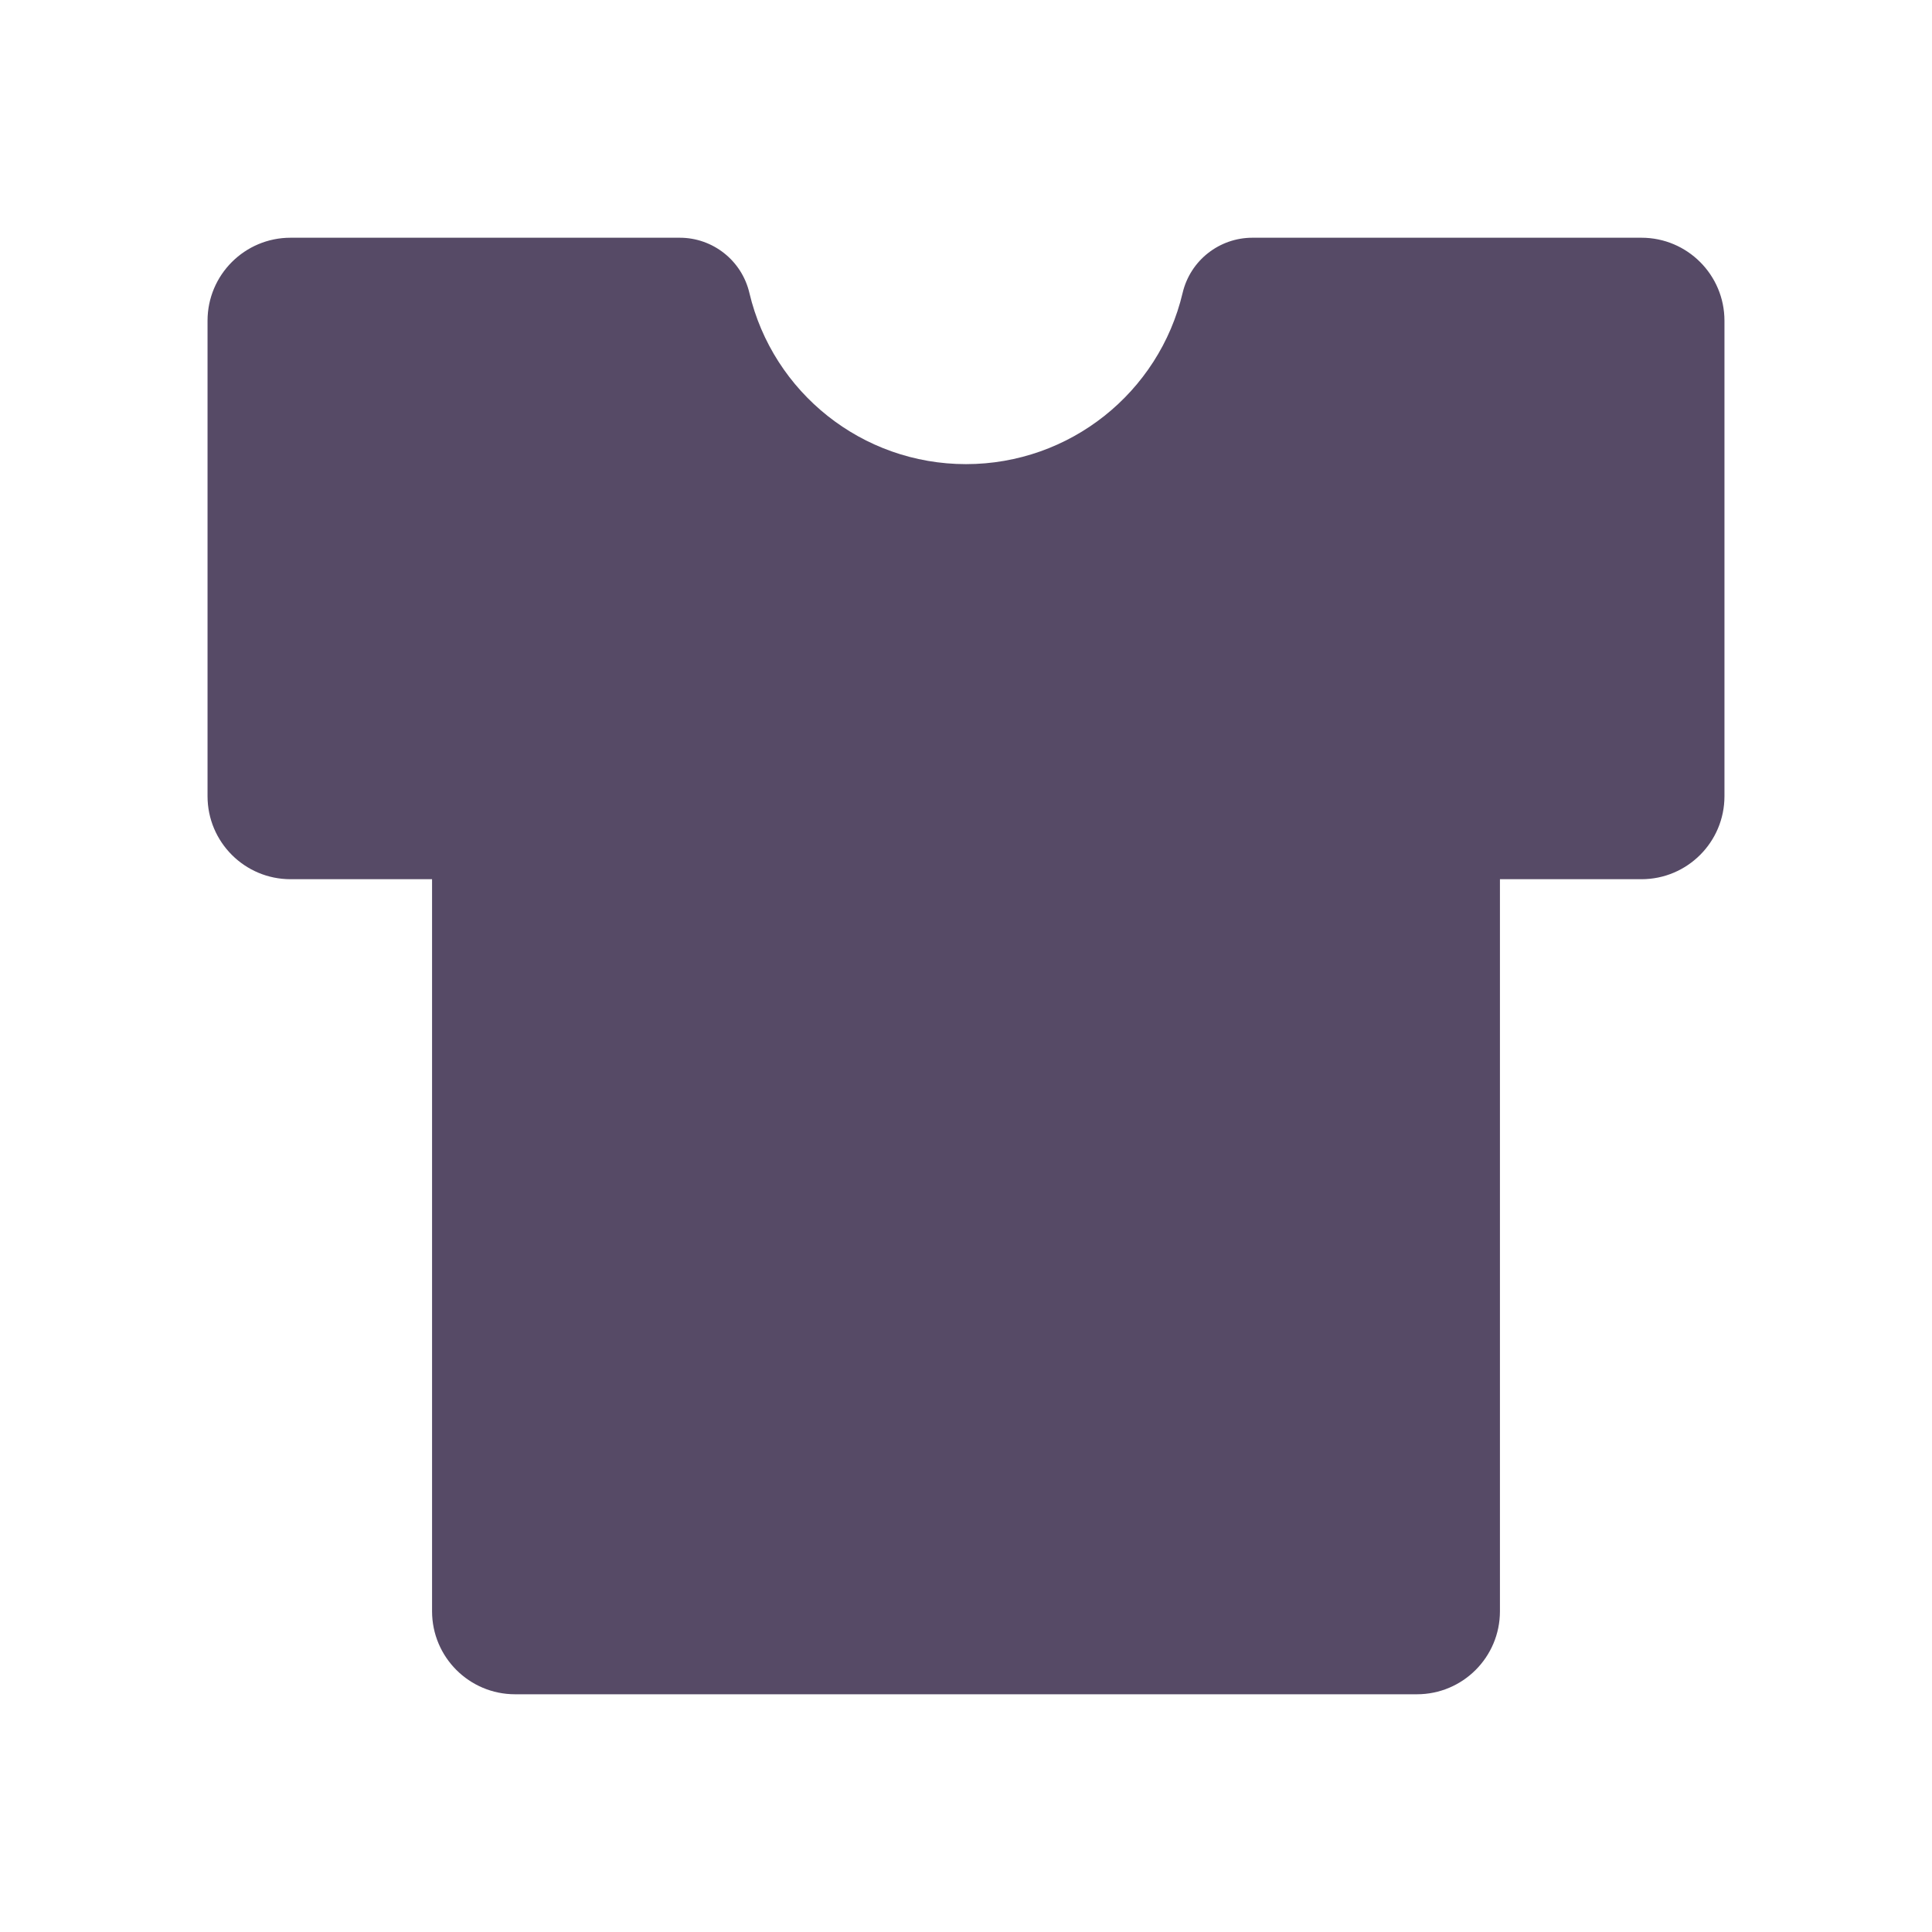
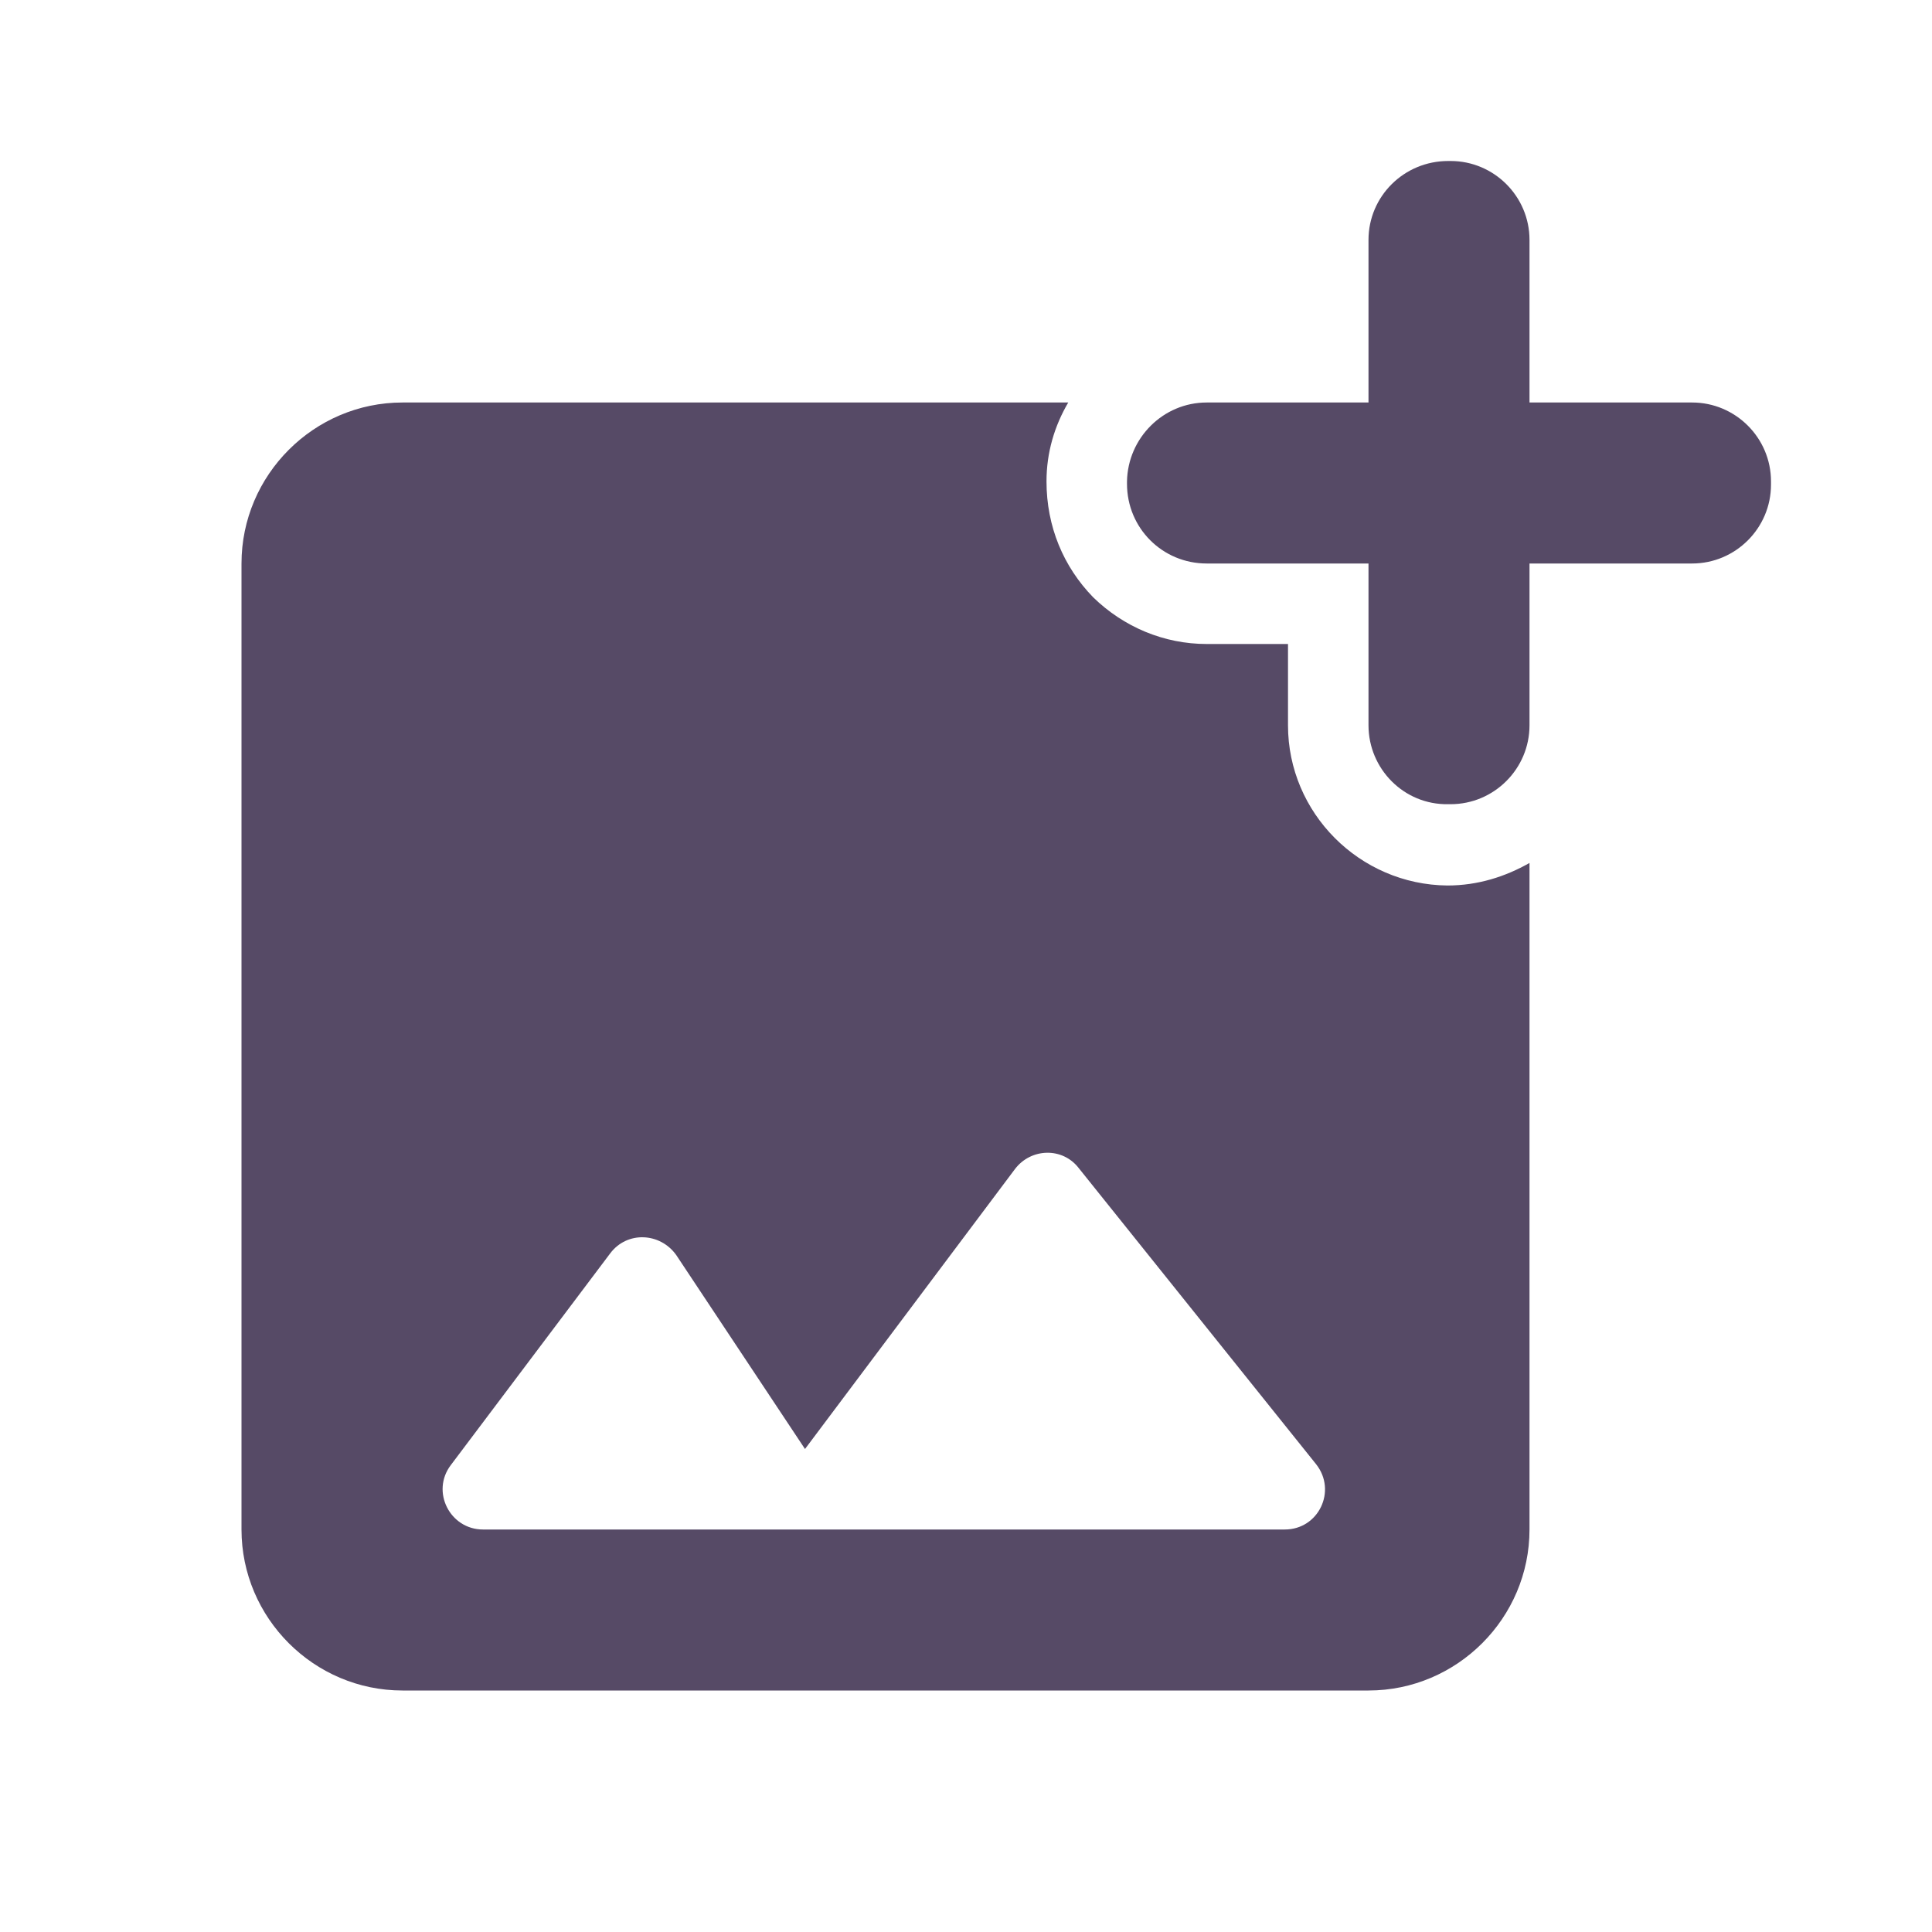
- <svg xmlns="http://www.w3.org/2000/svg" fill="#564A66" width="32" height="32" viewBox="0 0 1024 1024" class="icon">
-   <path d="M870 126H663.8c-17.4 0-32.9 11.9-37 29.3C614.3 208.1 567 246 512 246s-102.3-37.9-114.8-90.7a37.93 37.93 0 0 0-37-29.3H154a44 44 0 0 0-44 44v252a44 44 0 0 0 44 44h75v388a44 44 0 0 0 44 44h478a44 44 0 0 0 44-44V466h75a44 44 0 0 0 44-44V170a44 44 0 0 0-44-44z" />
+ <svg xmlns="http://www.w3.org/2000/svg" width="32" height="32" fill="none" viewBox="0 0 24 24">
+   <path fill="#564A66" d="M21.02 5H19V2.98c0-.54-.44-.98-.98-.98h-.03c-.55 0-.99.44-.99.98V5h-2.01c-.54 0-.98.44-.99.98v.03c0 .55.44.99.99.99H17v2.01c0 .54.44.99.99.98h.03c.54 0 .98-.44.98-.98V7h2.02c.54 0 .98-.44.98-.98v-.04c0-.54-.44-.98-.98-.98M16 9.01V8h-1.01c-.53 0-1.03-.21-1.41-.58-.37-.38-.58-.88-.58-1.44 0-.36.1-.69.27-.98H5c-1.1 0-2 .9-2 2v12c0 1.1.9 2 2 2h12c1.1 0 2-.9 2-2v-8.28c-.3.17-.64.28-1.02.28-1.09-.01-1.98-.9-1.98-1.99M15.96 19H6c-.41 0-.65-.47-.4-.8l1.98-2.63c.21-.28.62-.26.82.02L10 18l2.61-3.48c.2-.26.59-.27.79-.01l2.95 3.68c.26.33.03.81-.39.81" />
</svg>
